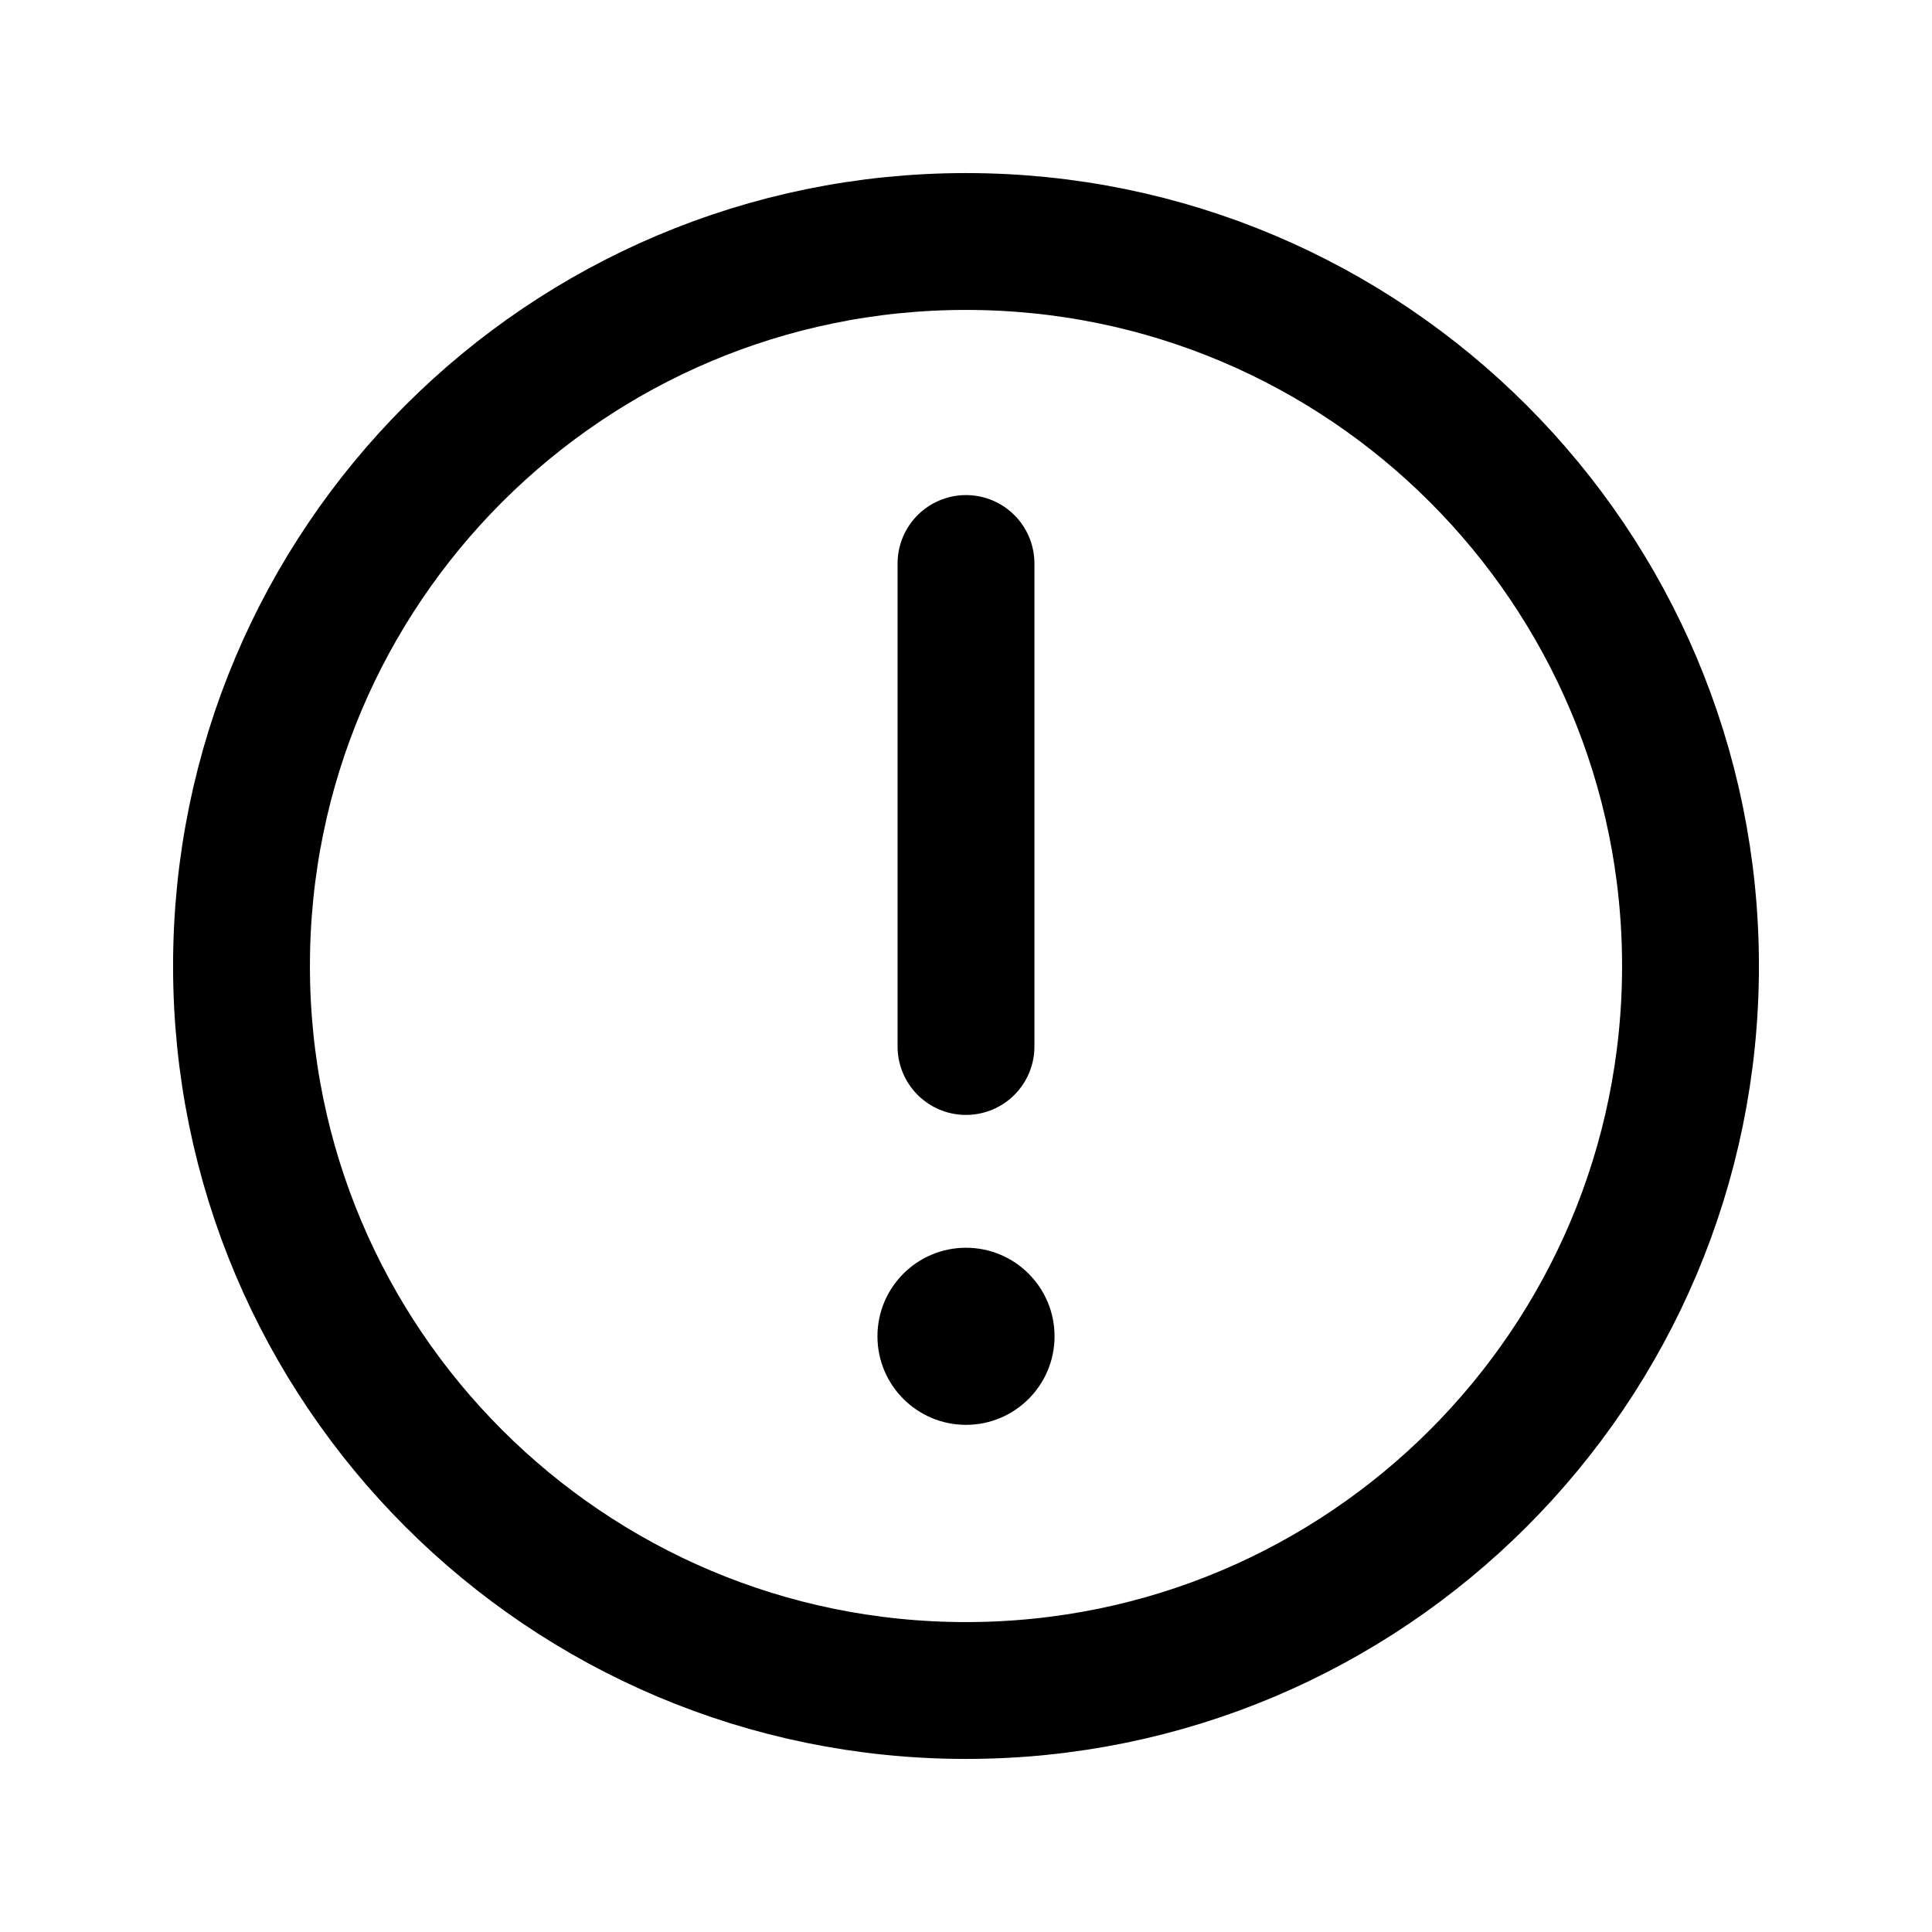
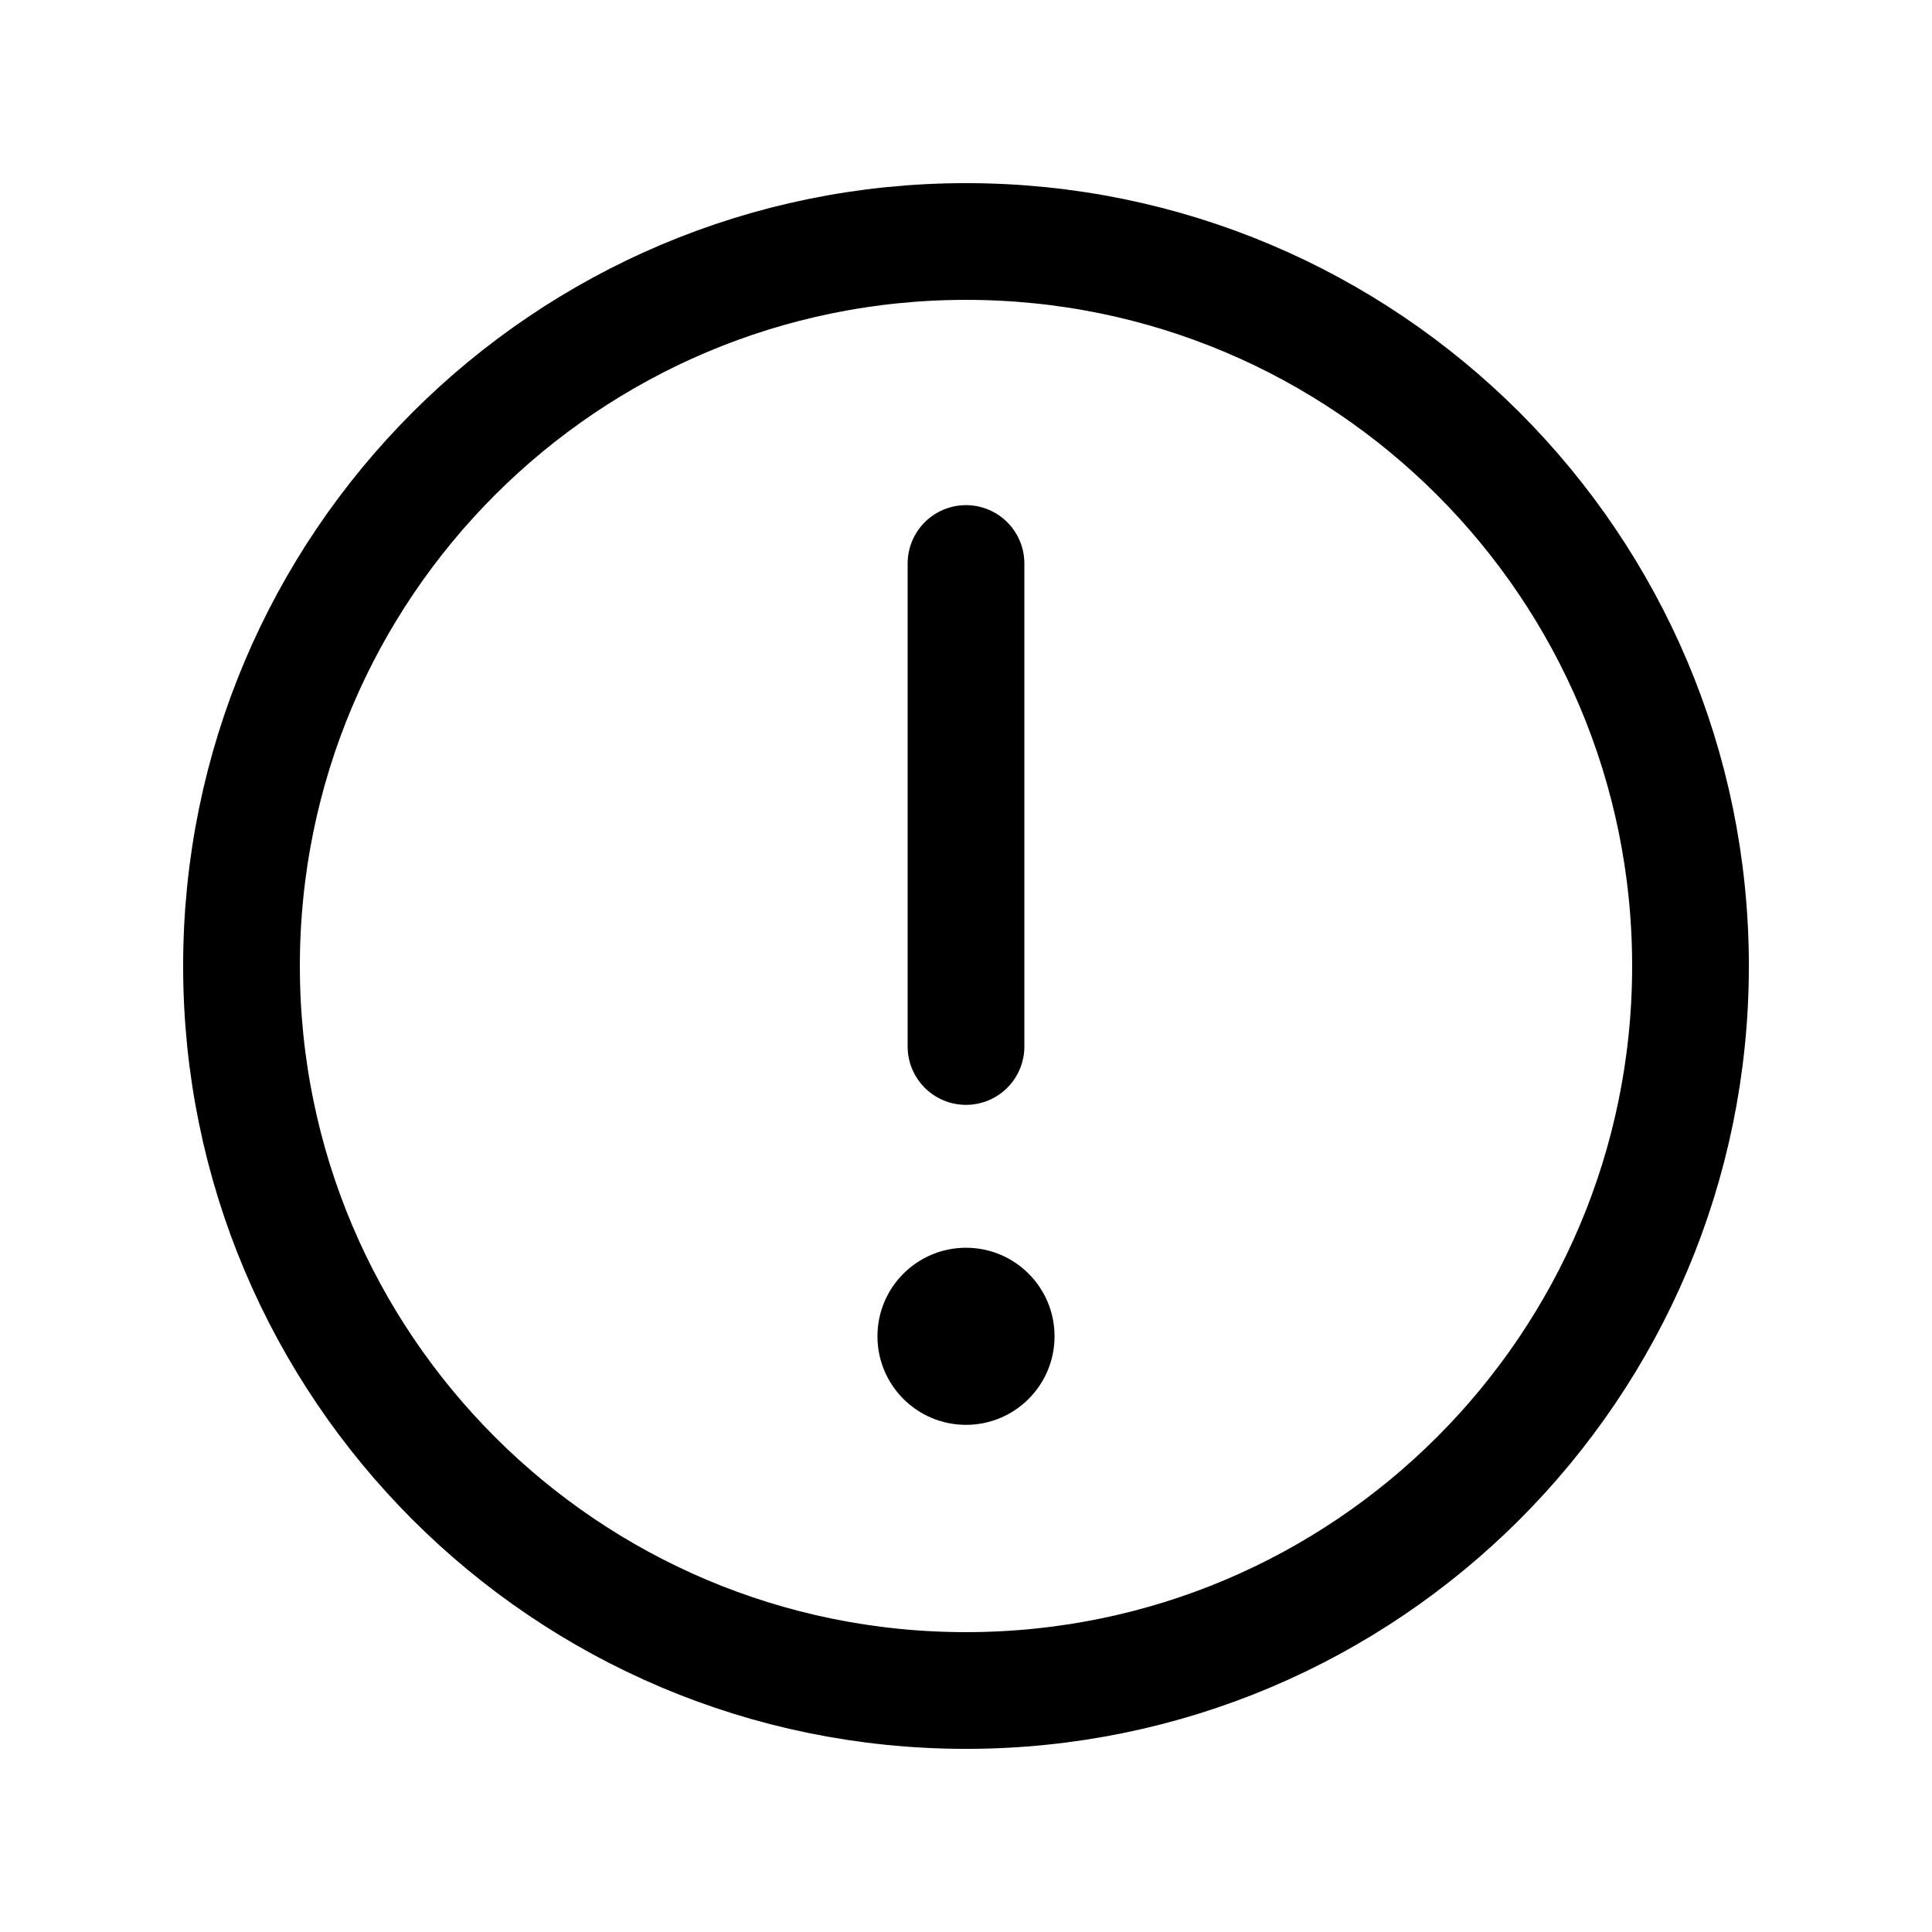
- <svg xmlns="http://www.w3.org/2000/svg" width="24" height="24" viewBox="0 0 24 24" fill="none" stroke="currentColor" stroke-width="1.7" stroke-linecap="round" stroke-linejoin="round">
+ <svg xmlns="http://www.w3.org/2000/svg" width="24" height="24" viewBox="0 0 24 24" fill="none" stroke="currentColor" stroke-width="1.45" stroke-linecap="round" stroke-linejoin="round">
  <circle cx="12" cy="12" r="9" />
  <path d="M12 7v6" />
  <circle cx="12" cy="16.6" r="1.1" fill="currentColor" stroke="none" />
</svg>
